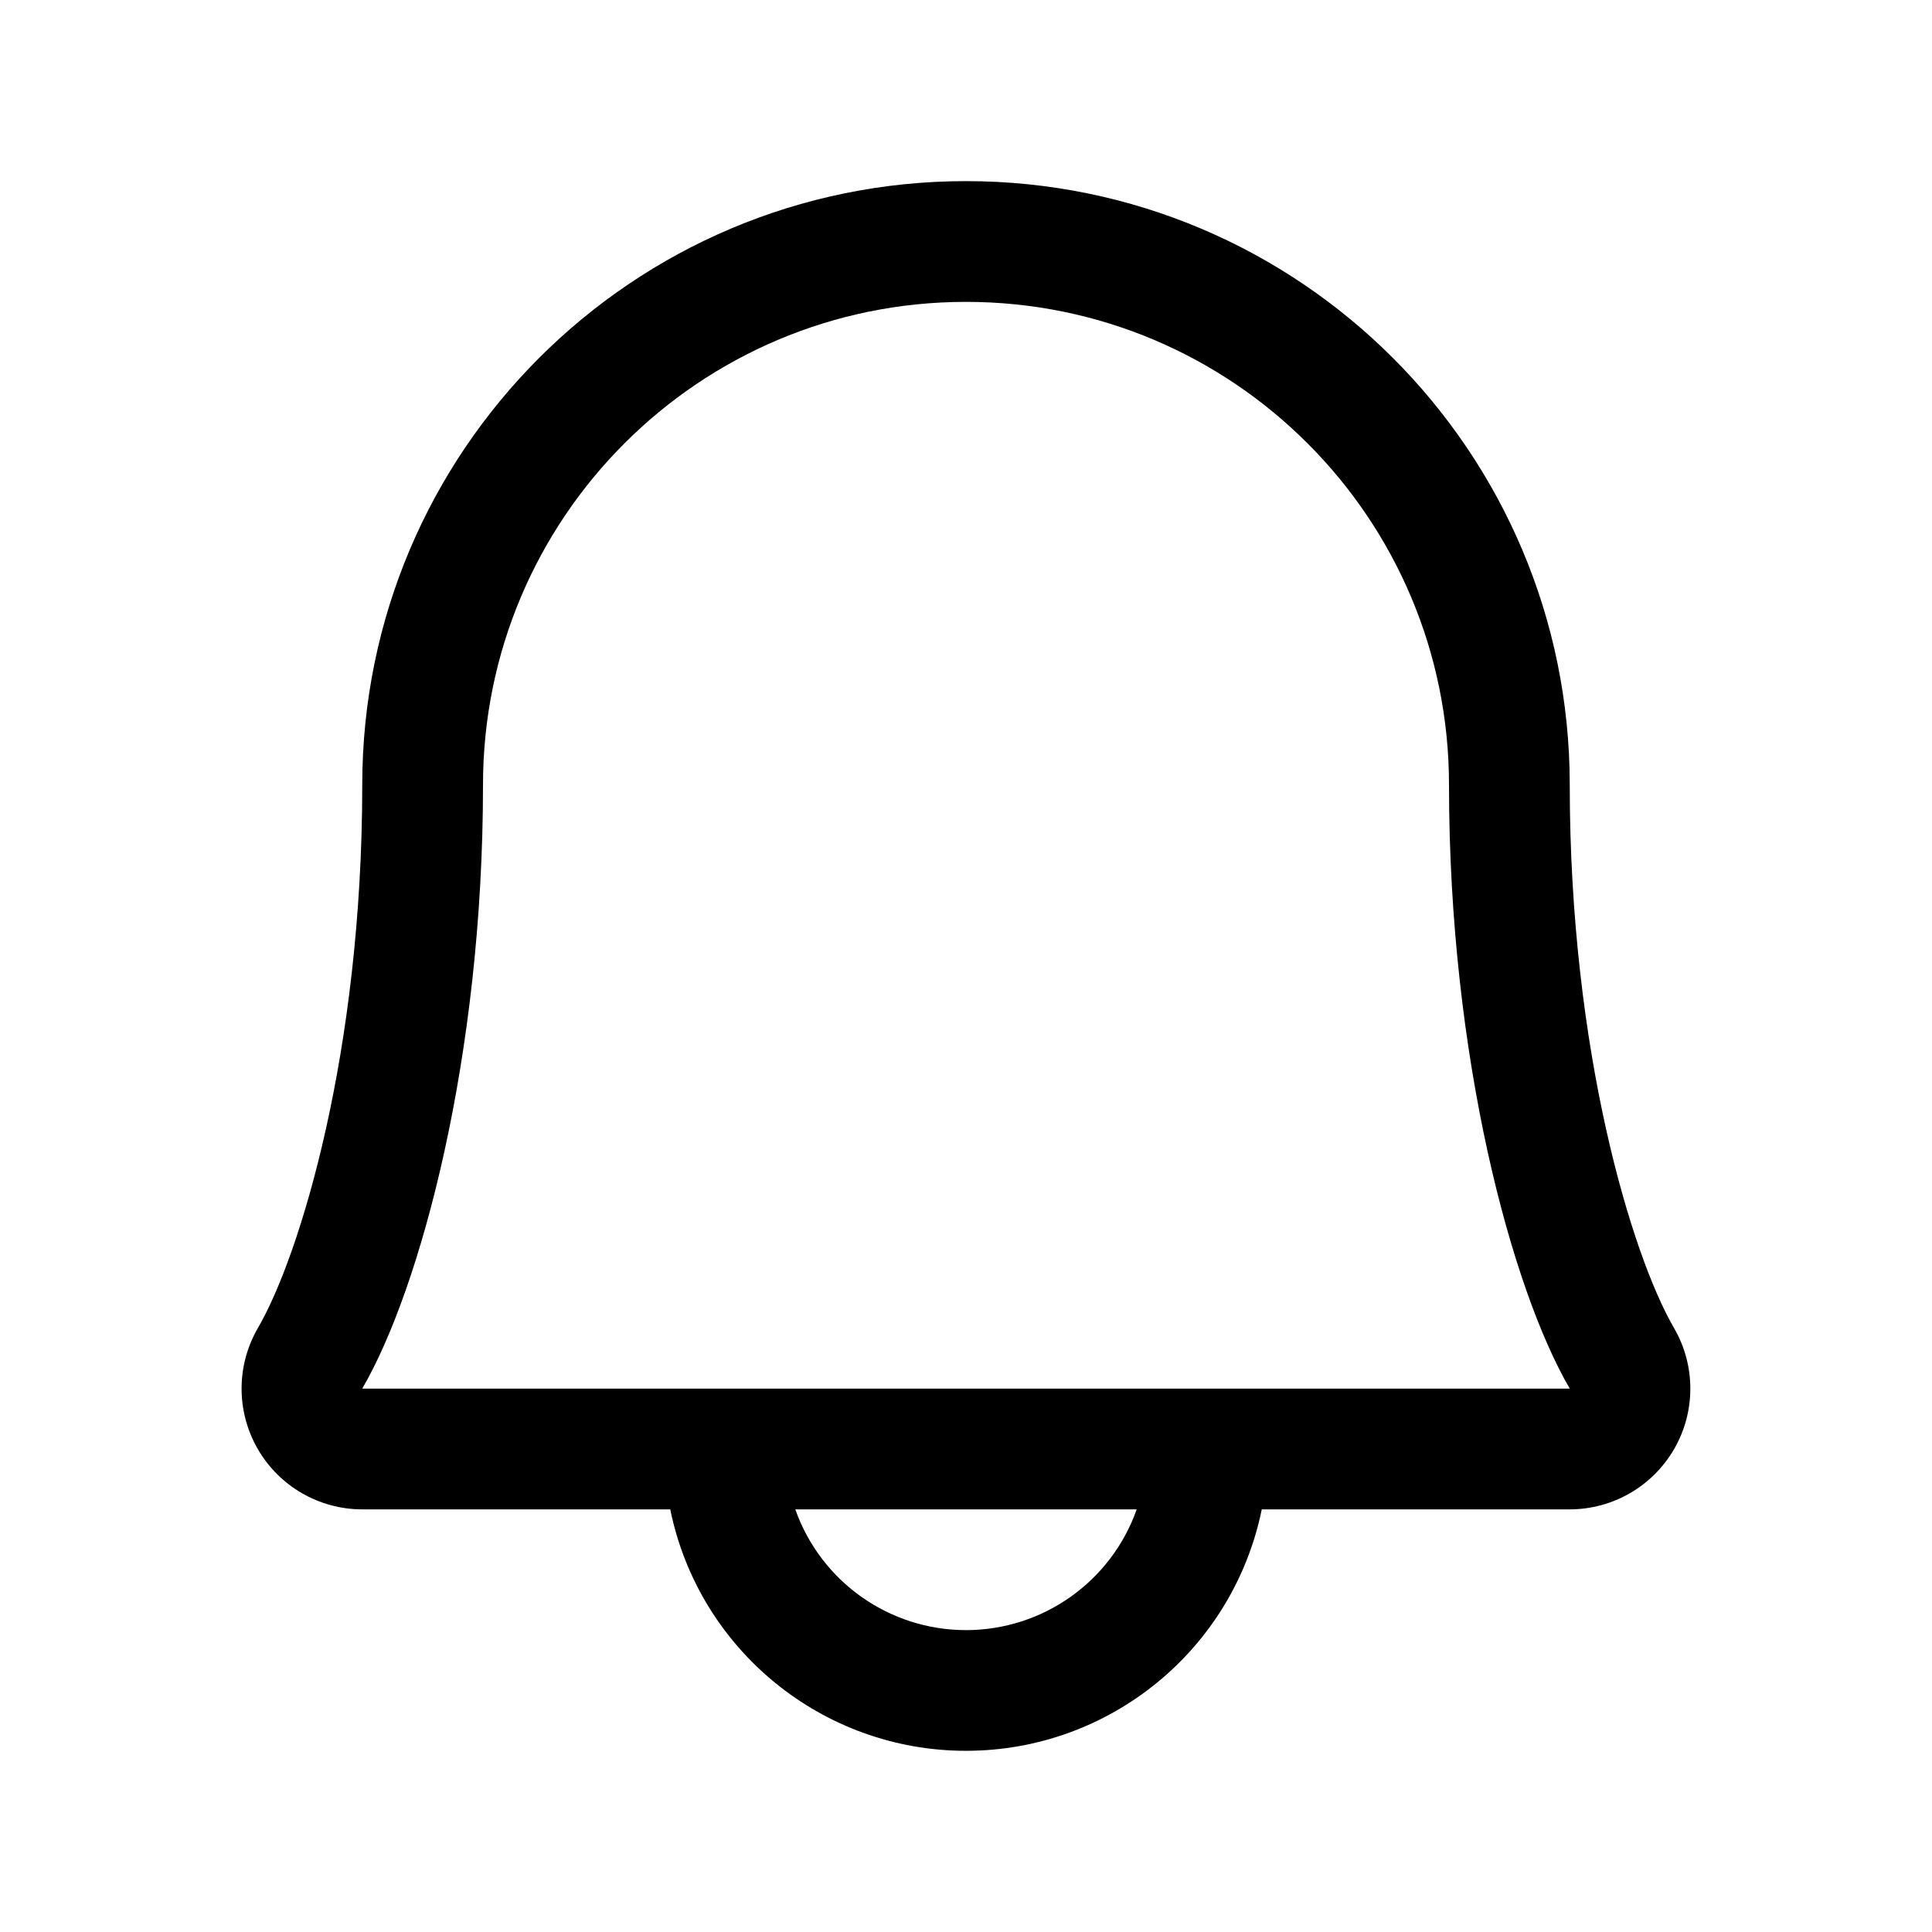
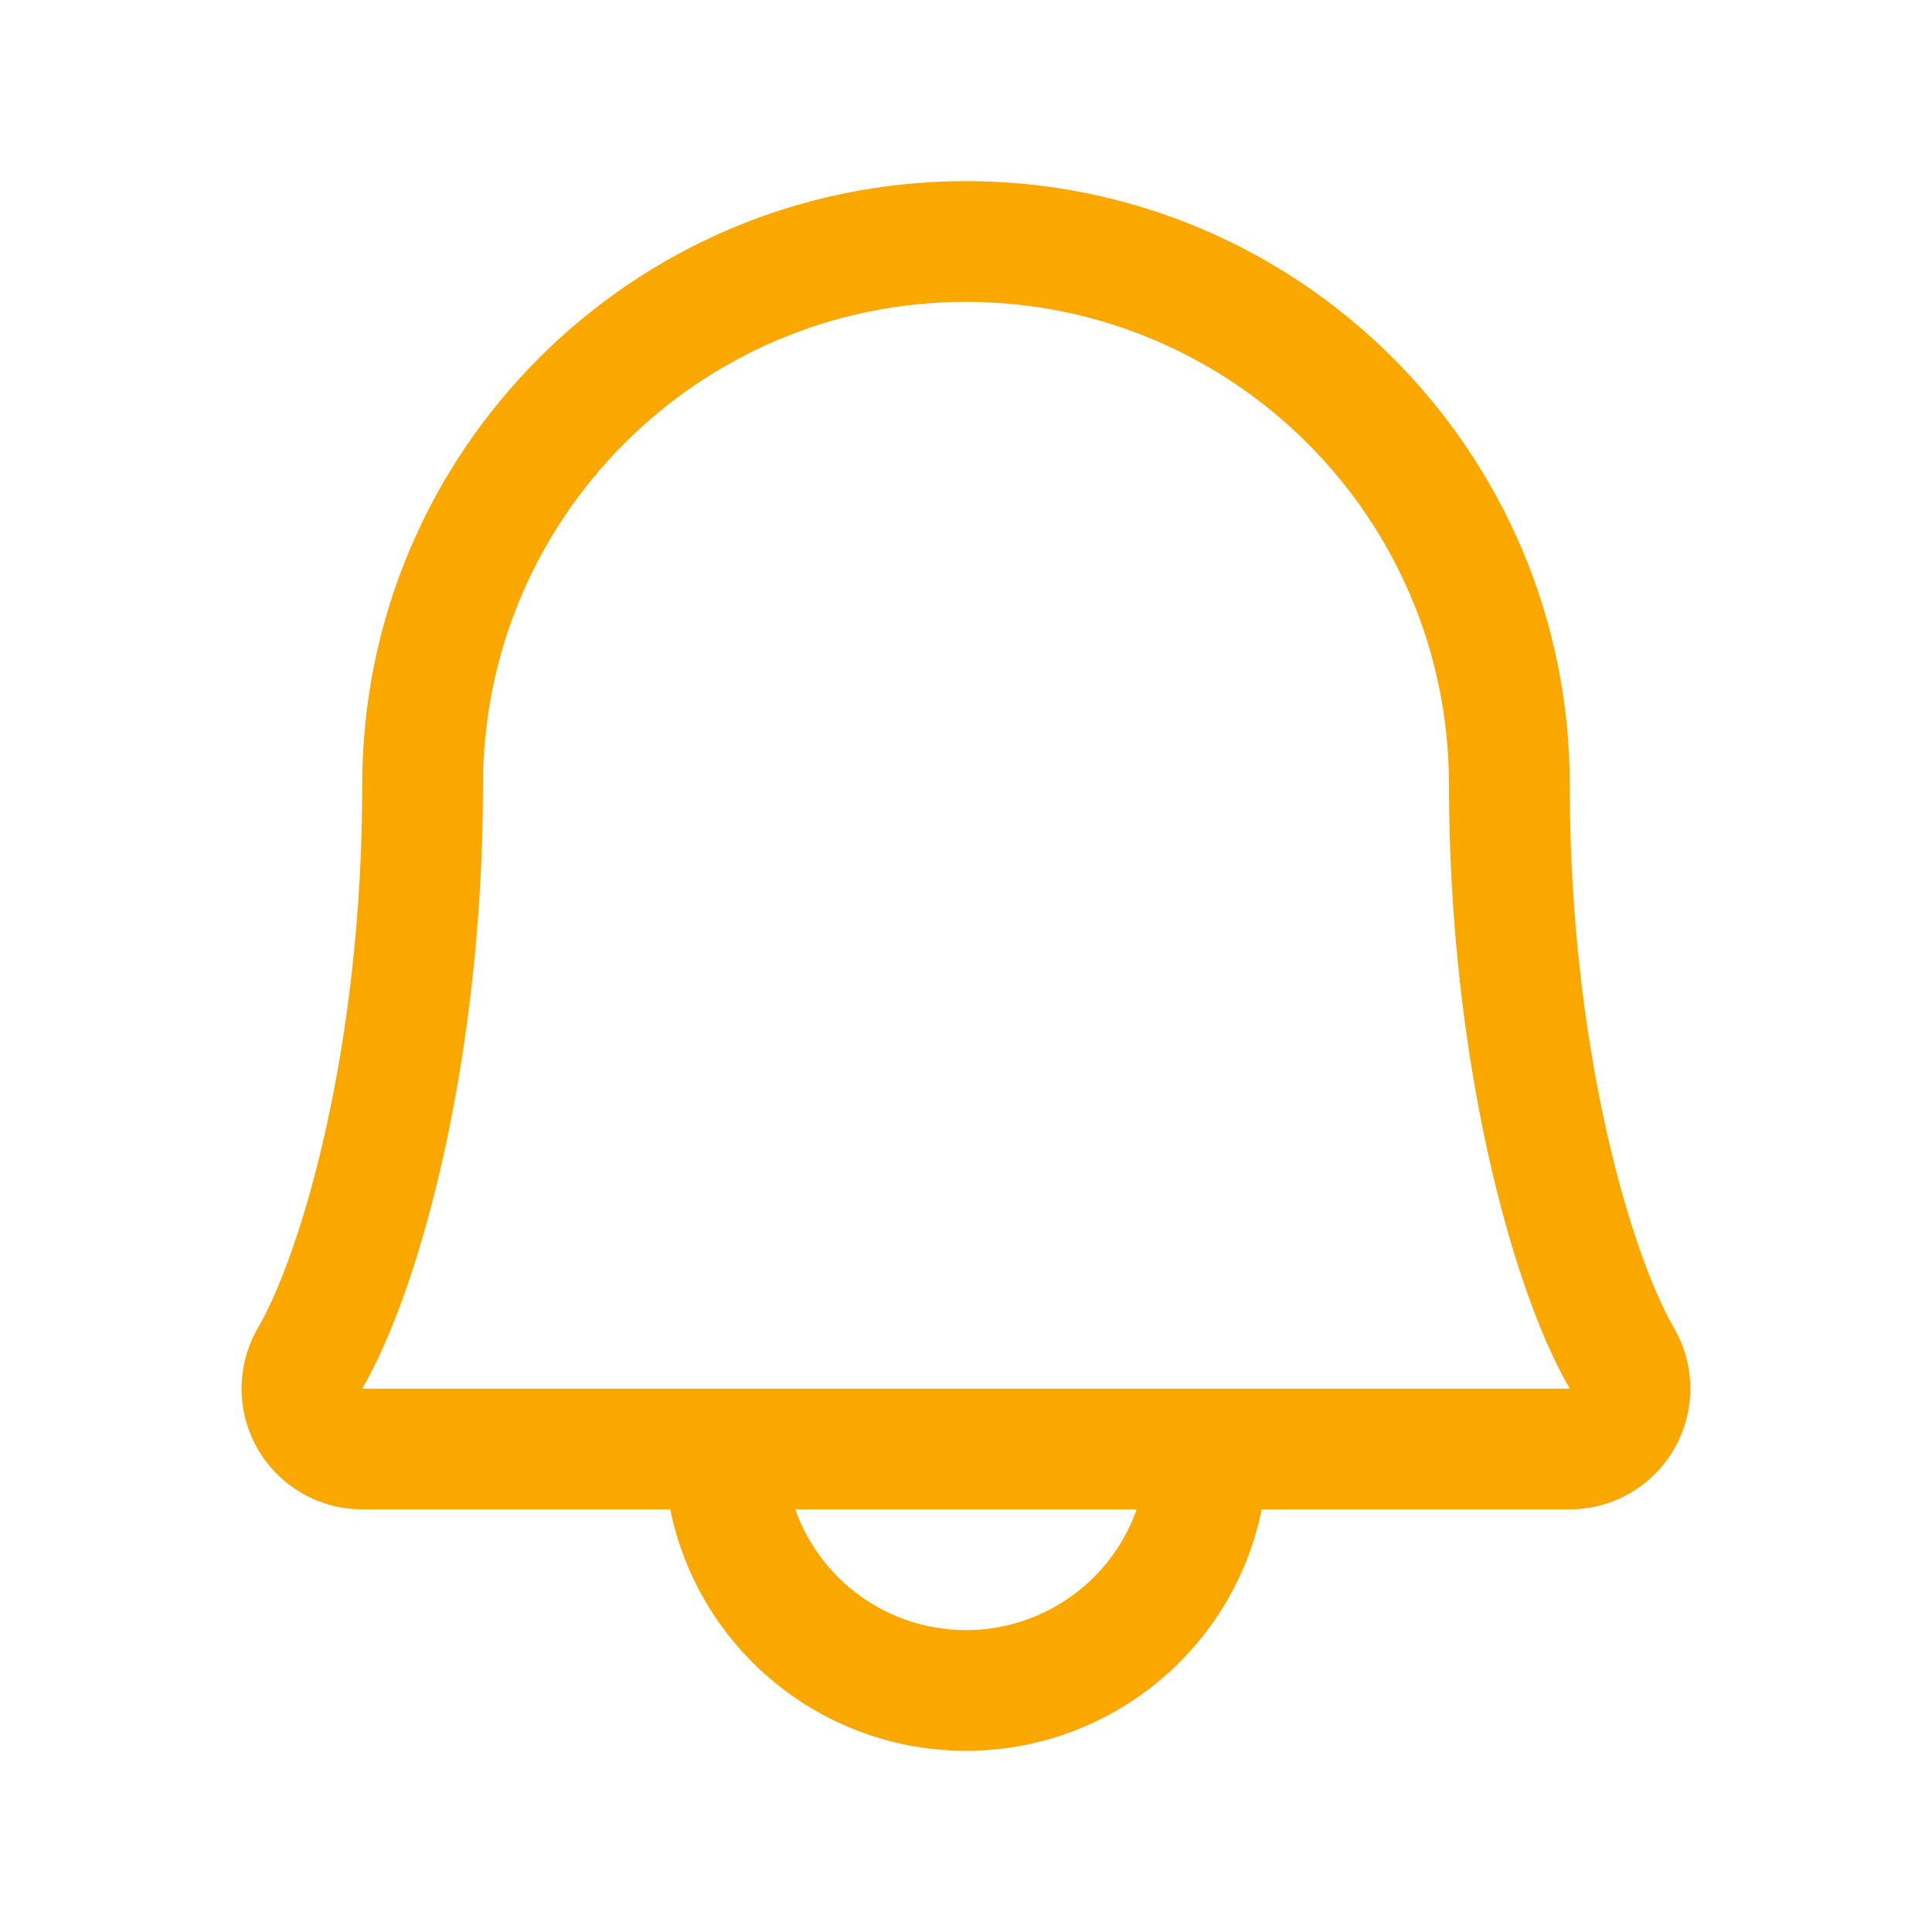
- <svg xmlns="http://www.w3.org/2000/svg" width="46" height="46" fill="#000000" viewBox="0 0 256 256">
+ <svg xmlns="http://www.w3.org/2000/svg" width="46" height="46" fill="#faa700" viewBox="0 0 256 256">
  <path d="M221.8,175.94C216.25,166.38,208,139.33,208,104a80,80,0,1,0-160,0c0,35.34-8.26,62.38-13.81,71.94A16,16,0,0,0,48,200H88.81a40,40,0,0,0,78.38,0H208a16,16,0,0,0,13.8-24.06ZM128,216a24,24,0,0,1-22.62-16h45.24A24,24,0,0,1,128,216ZM48,184c7.7-13.24,16-43.92,16-80a64,64,0,1,1,128,0c0,36.05,8.28,66.73,16,80Z" />
</svg>
